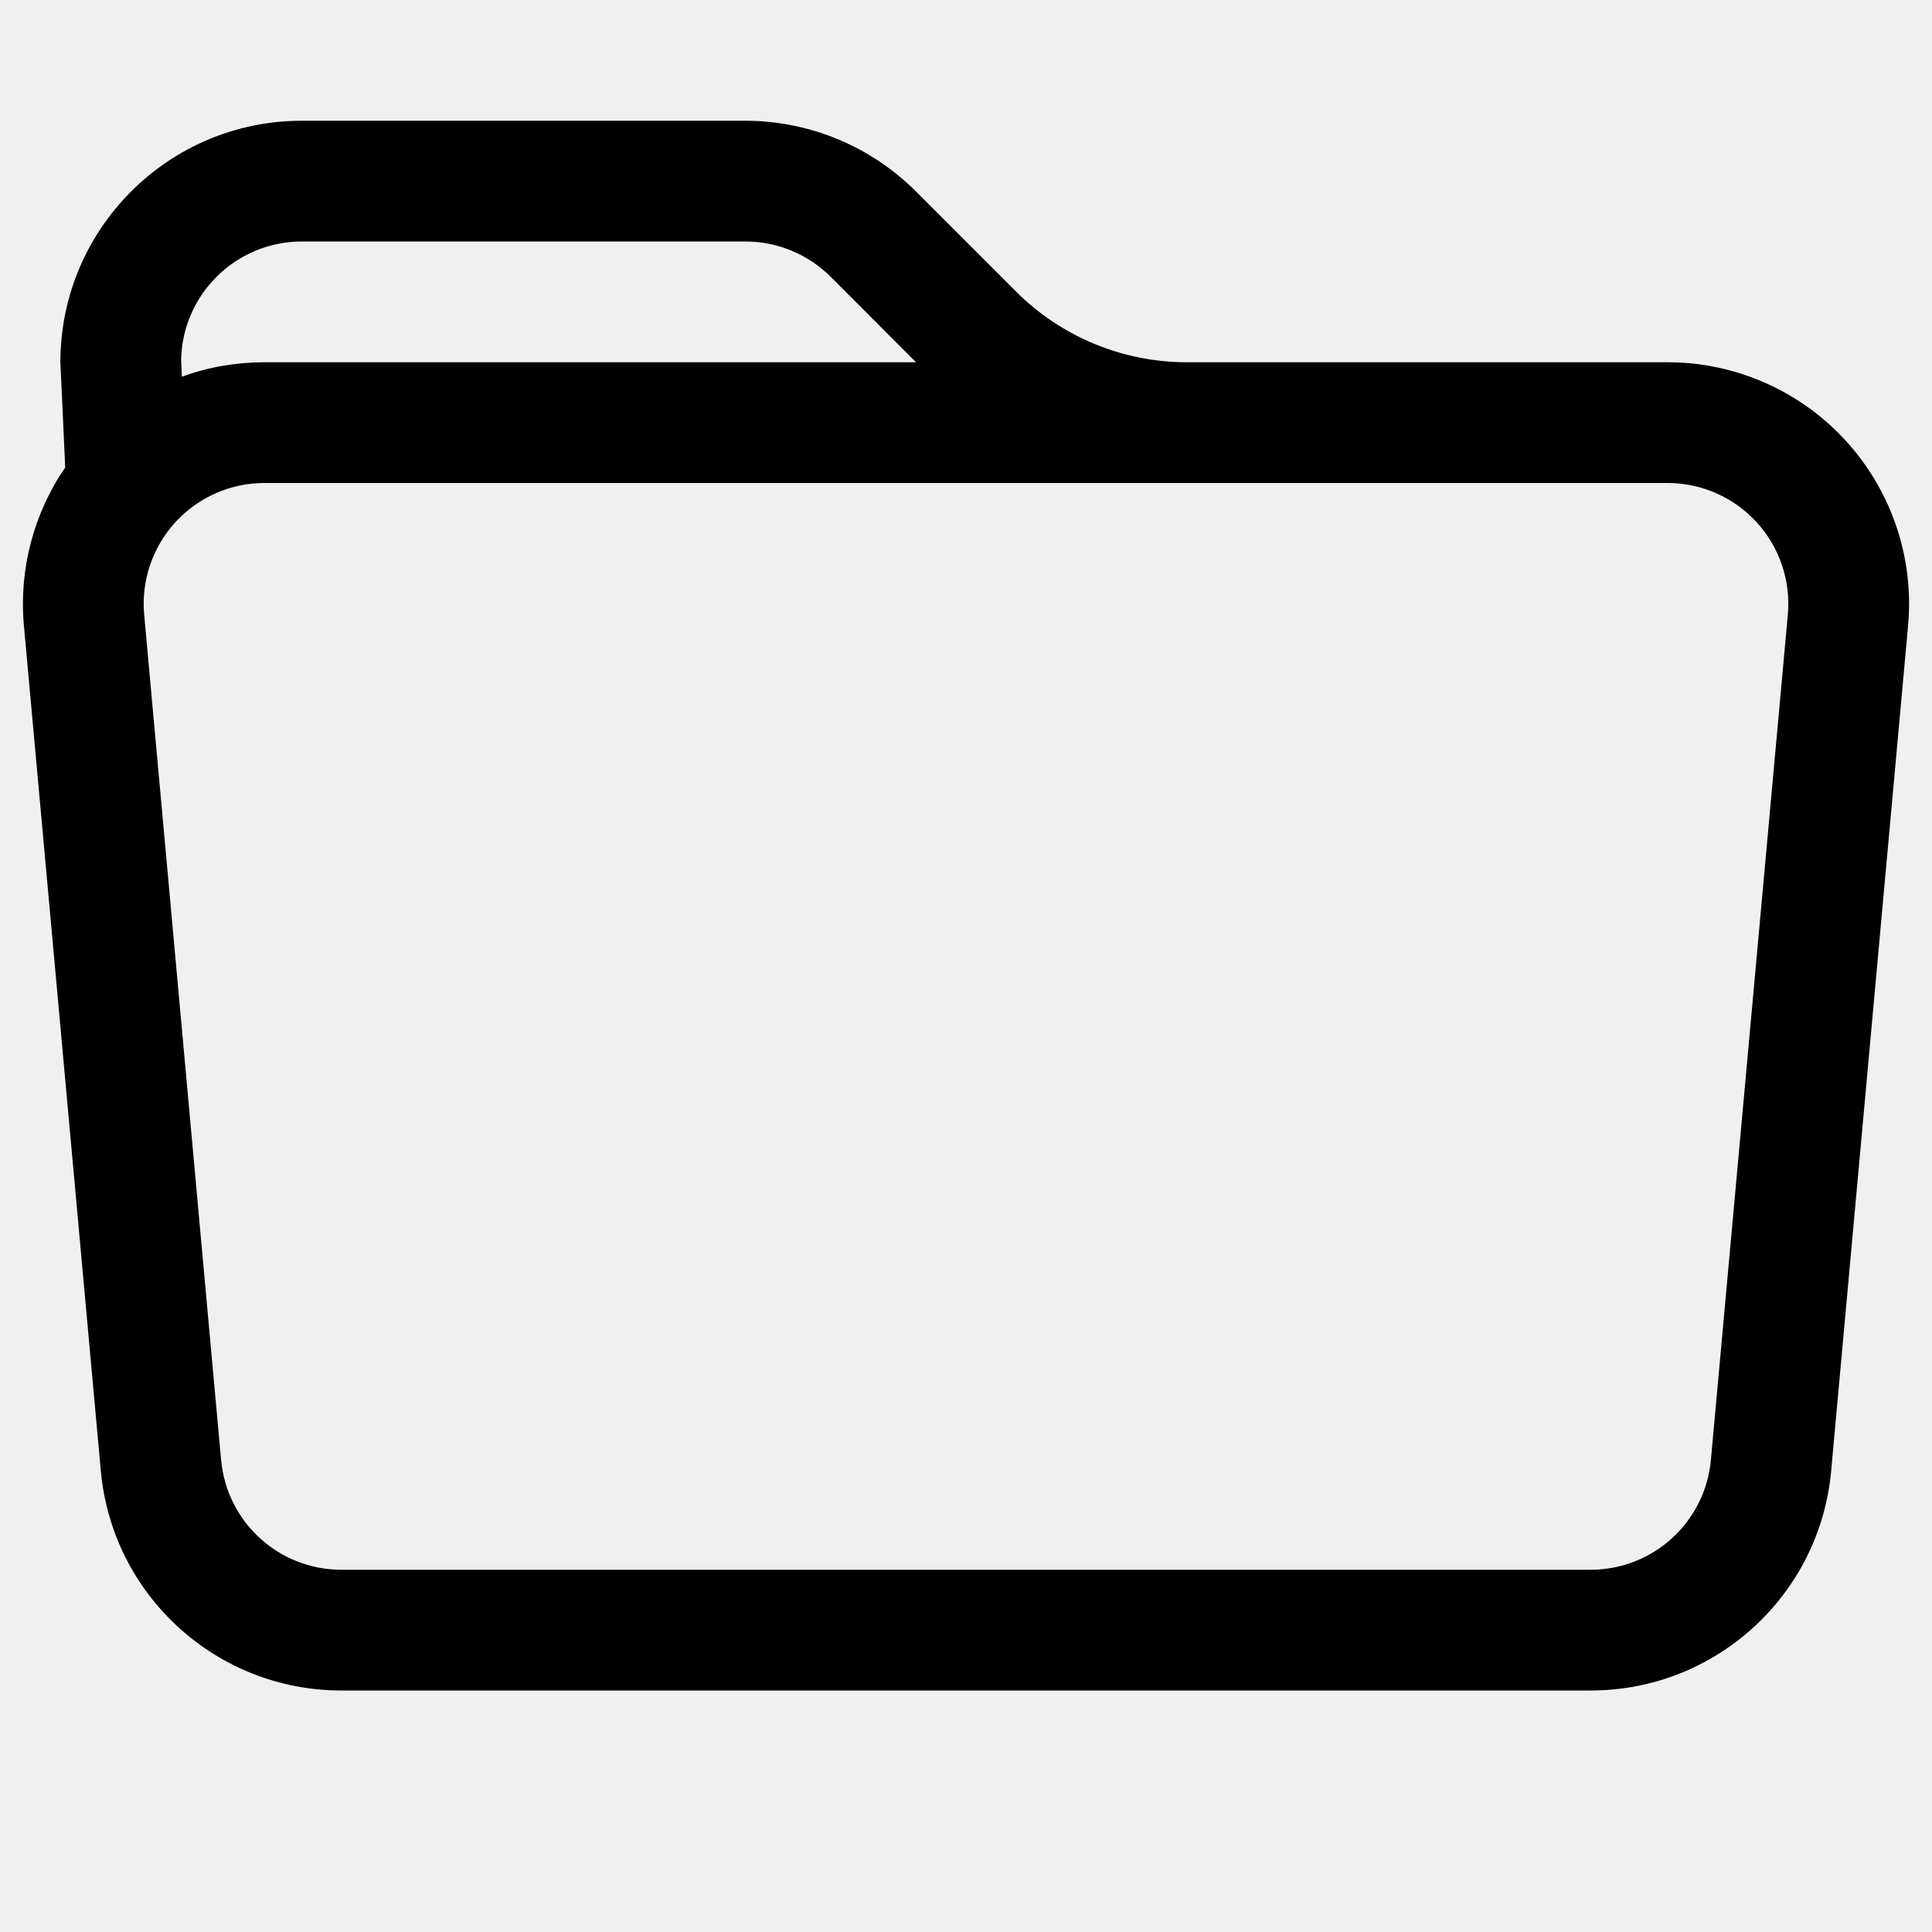
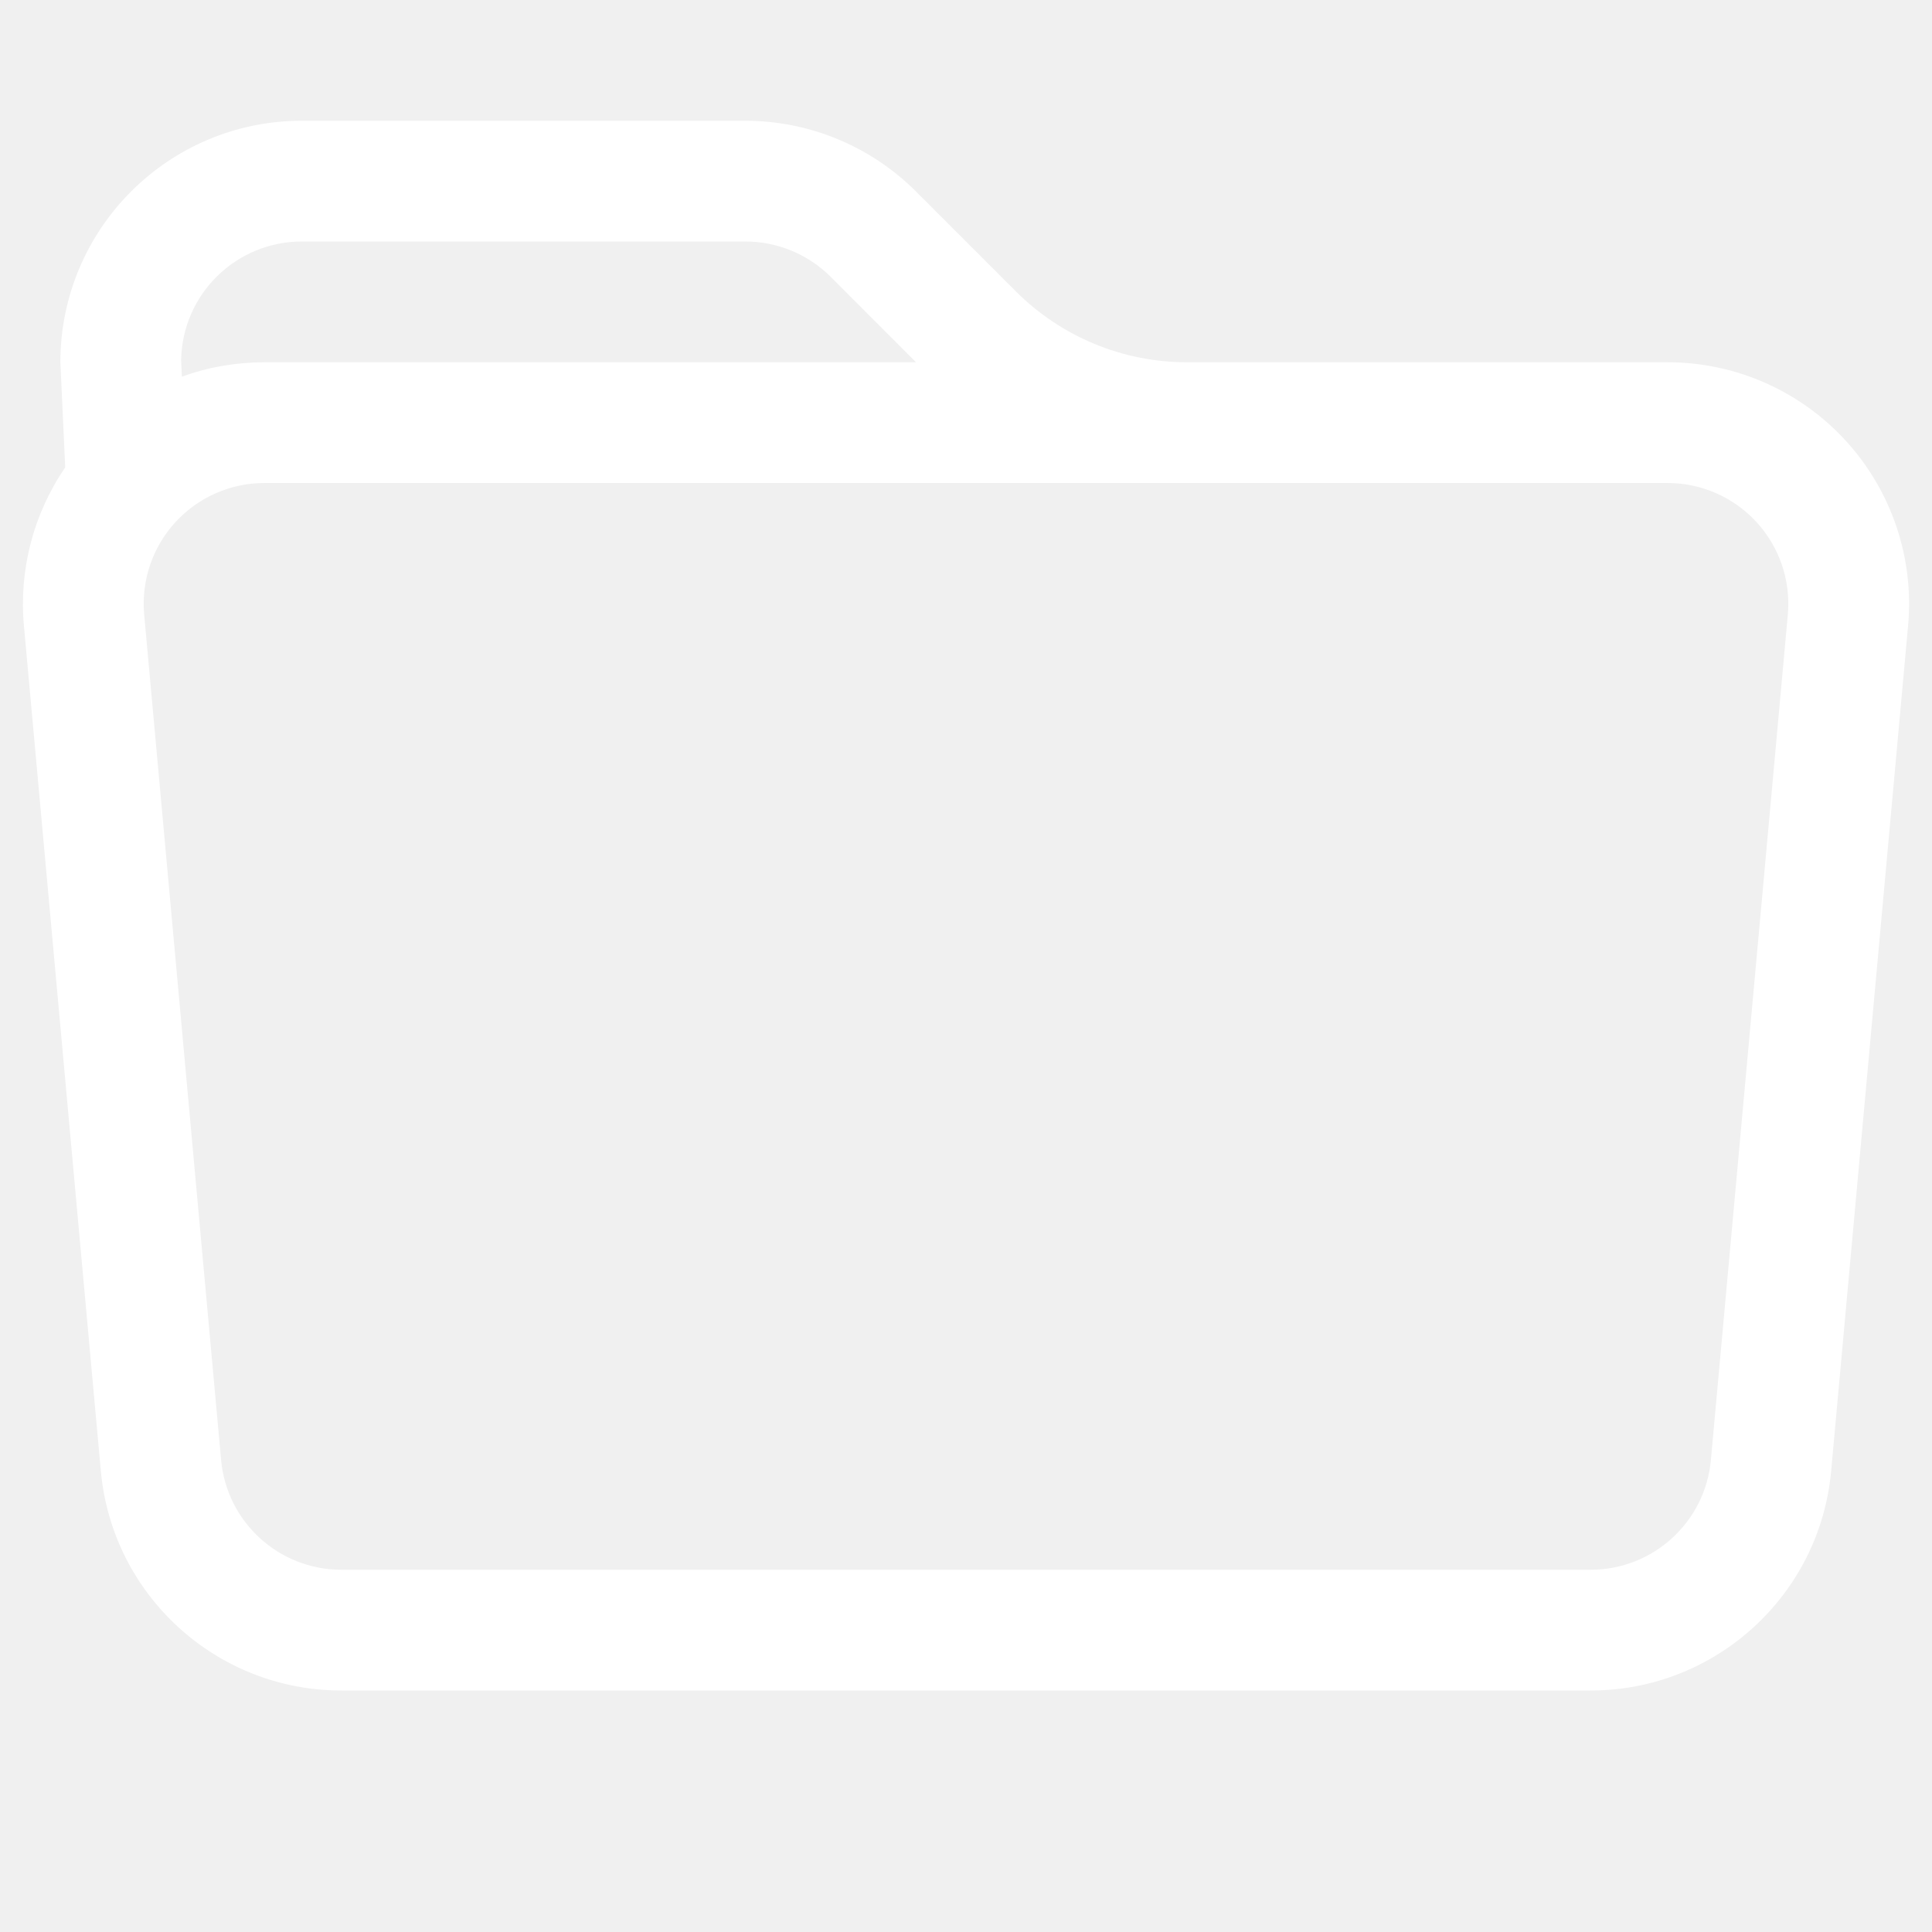
- <svg xmlns="http://www.w3.org/2000/svg" width="16" height="16" fill="currentColor" class="bi bi-folder" viewBox="0 0 16 16">
+ <svg xmlns="http://www.w3.org/2000/svg" width="16" height="16" fill="white" class="bi bi-folder" viewBox="0 0 16 16">
  <path d="M.54 3.87.5 3a2 2 0 0 1 2-2h3.672a2 2 0 0 1 1.414.586l.828.828A2 2 0 0 0 9.828 3h3.982a2 2 0 0 1 1.992 2.181l-.637 7A2 2 0 0 1 13.174 14H2.826a2 2 0 0 1-1.991-1.819l-.637-7a2 2 0 0 1 .342-1.31zM2.19 4a1 1 0 0 0-.996 1.09l.637 7a1 1 0 0 0 .995.91h10.348a1 1 0 0 0 .995-.91l.637-7A1 1 0 0 0 13.81 4zm4.69-1.707A1 1 0 0 0 6.172 2H2.5a1 1 0 0 0-1 .981l.006.139q.323-.119.684-.12h5.396z" />
</svg>
